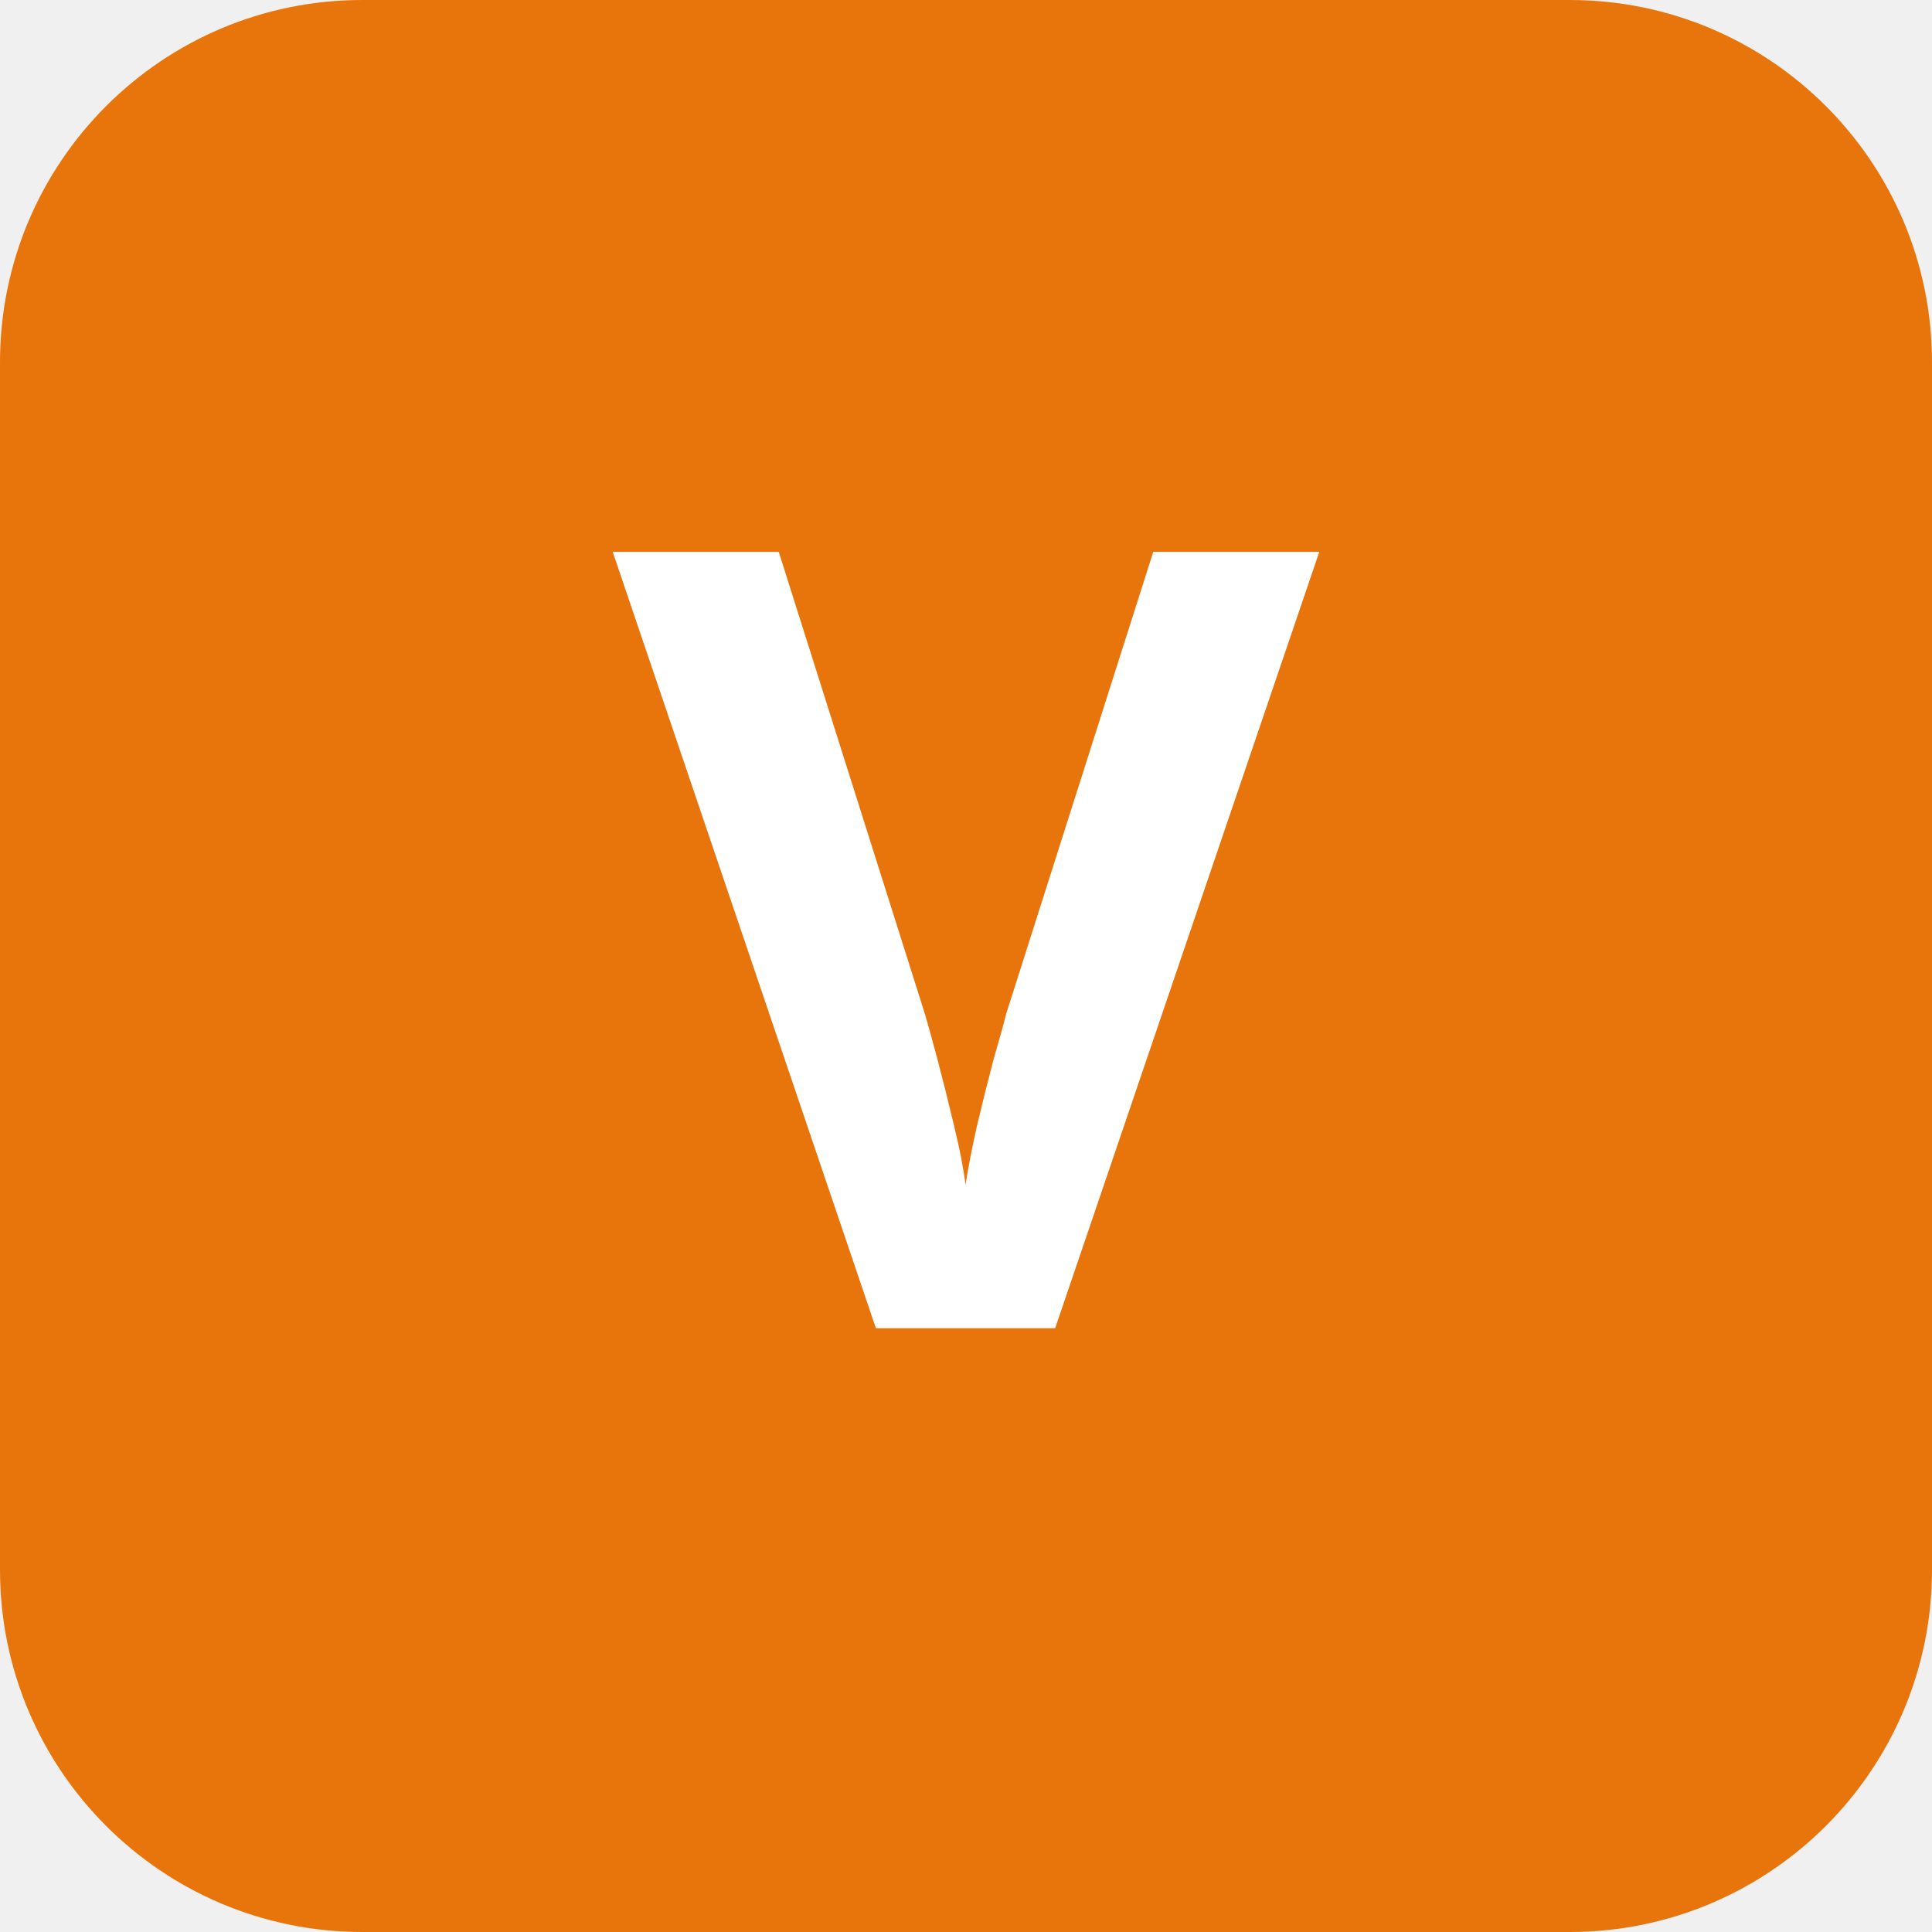
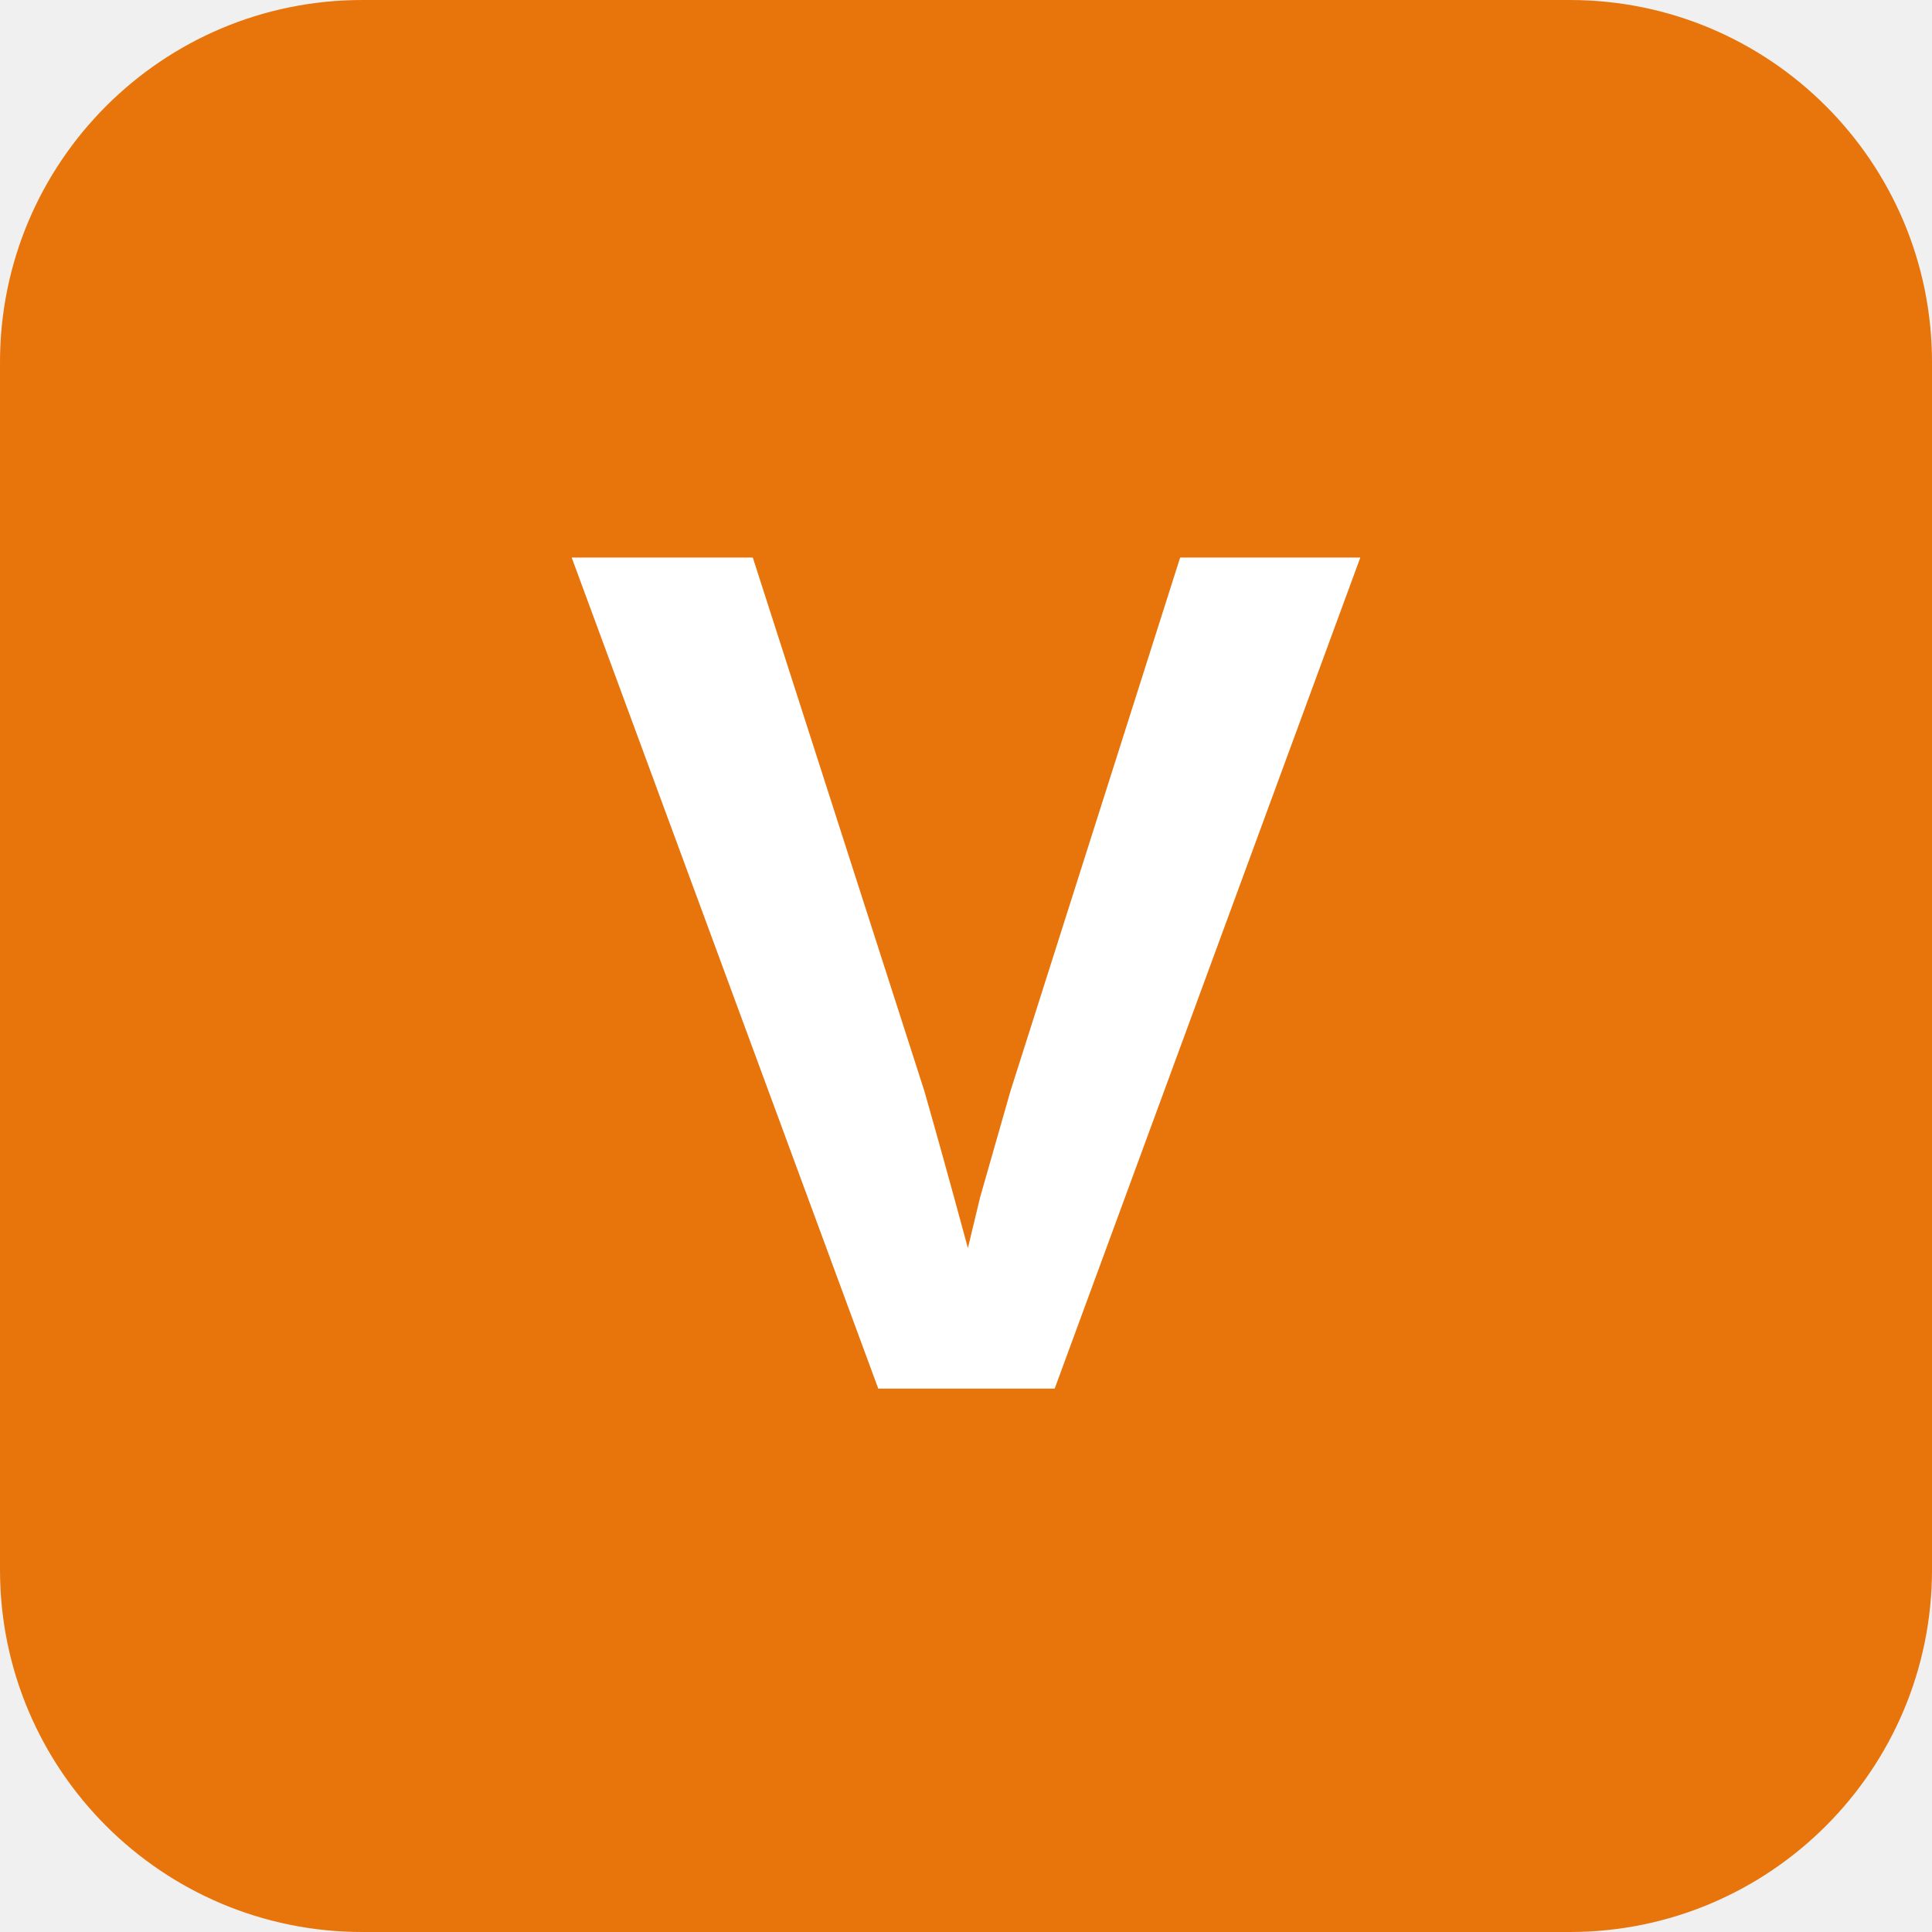
- <svg xmlns="http://www.w3.org/2000/svg" viewBox="0 0 32 32" fill="none">
+ <svg xmlns="http://www.w3.org/2000/svg" width="32" height="32" viewBox="0 0 32 32">
  <rect width="32" height="32" rx="6" fill="#e8740c" />
-   <text x="16" y="22" text-anchor="middle" font-family="sans-serif" font-weight="bold" font-size="18" fill="white">V</text>
+   <text x="16" y="23" text-anchor="middle" font-family="Arial, sans-serif" font-weight="bold" font-size="20" fill="#ffffff">V</text>
</svg>
